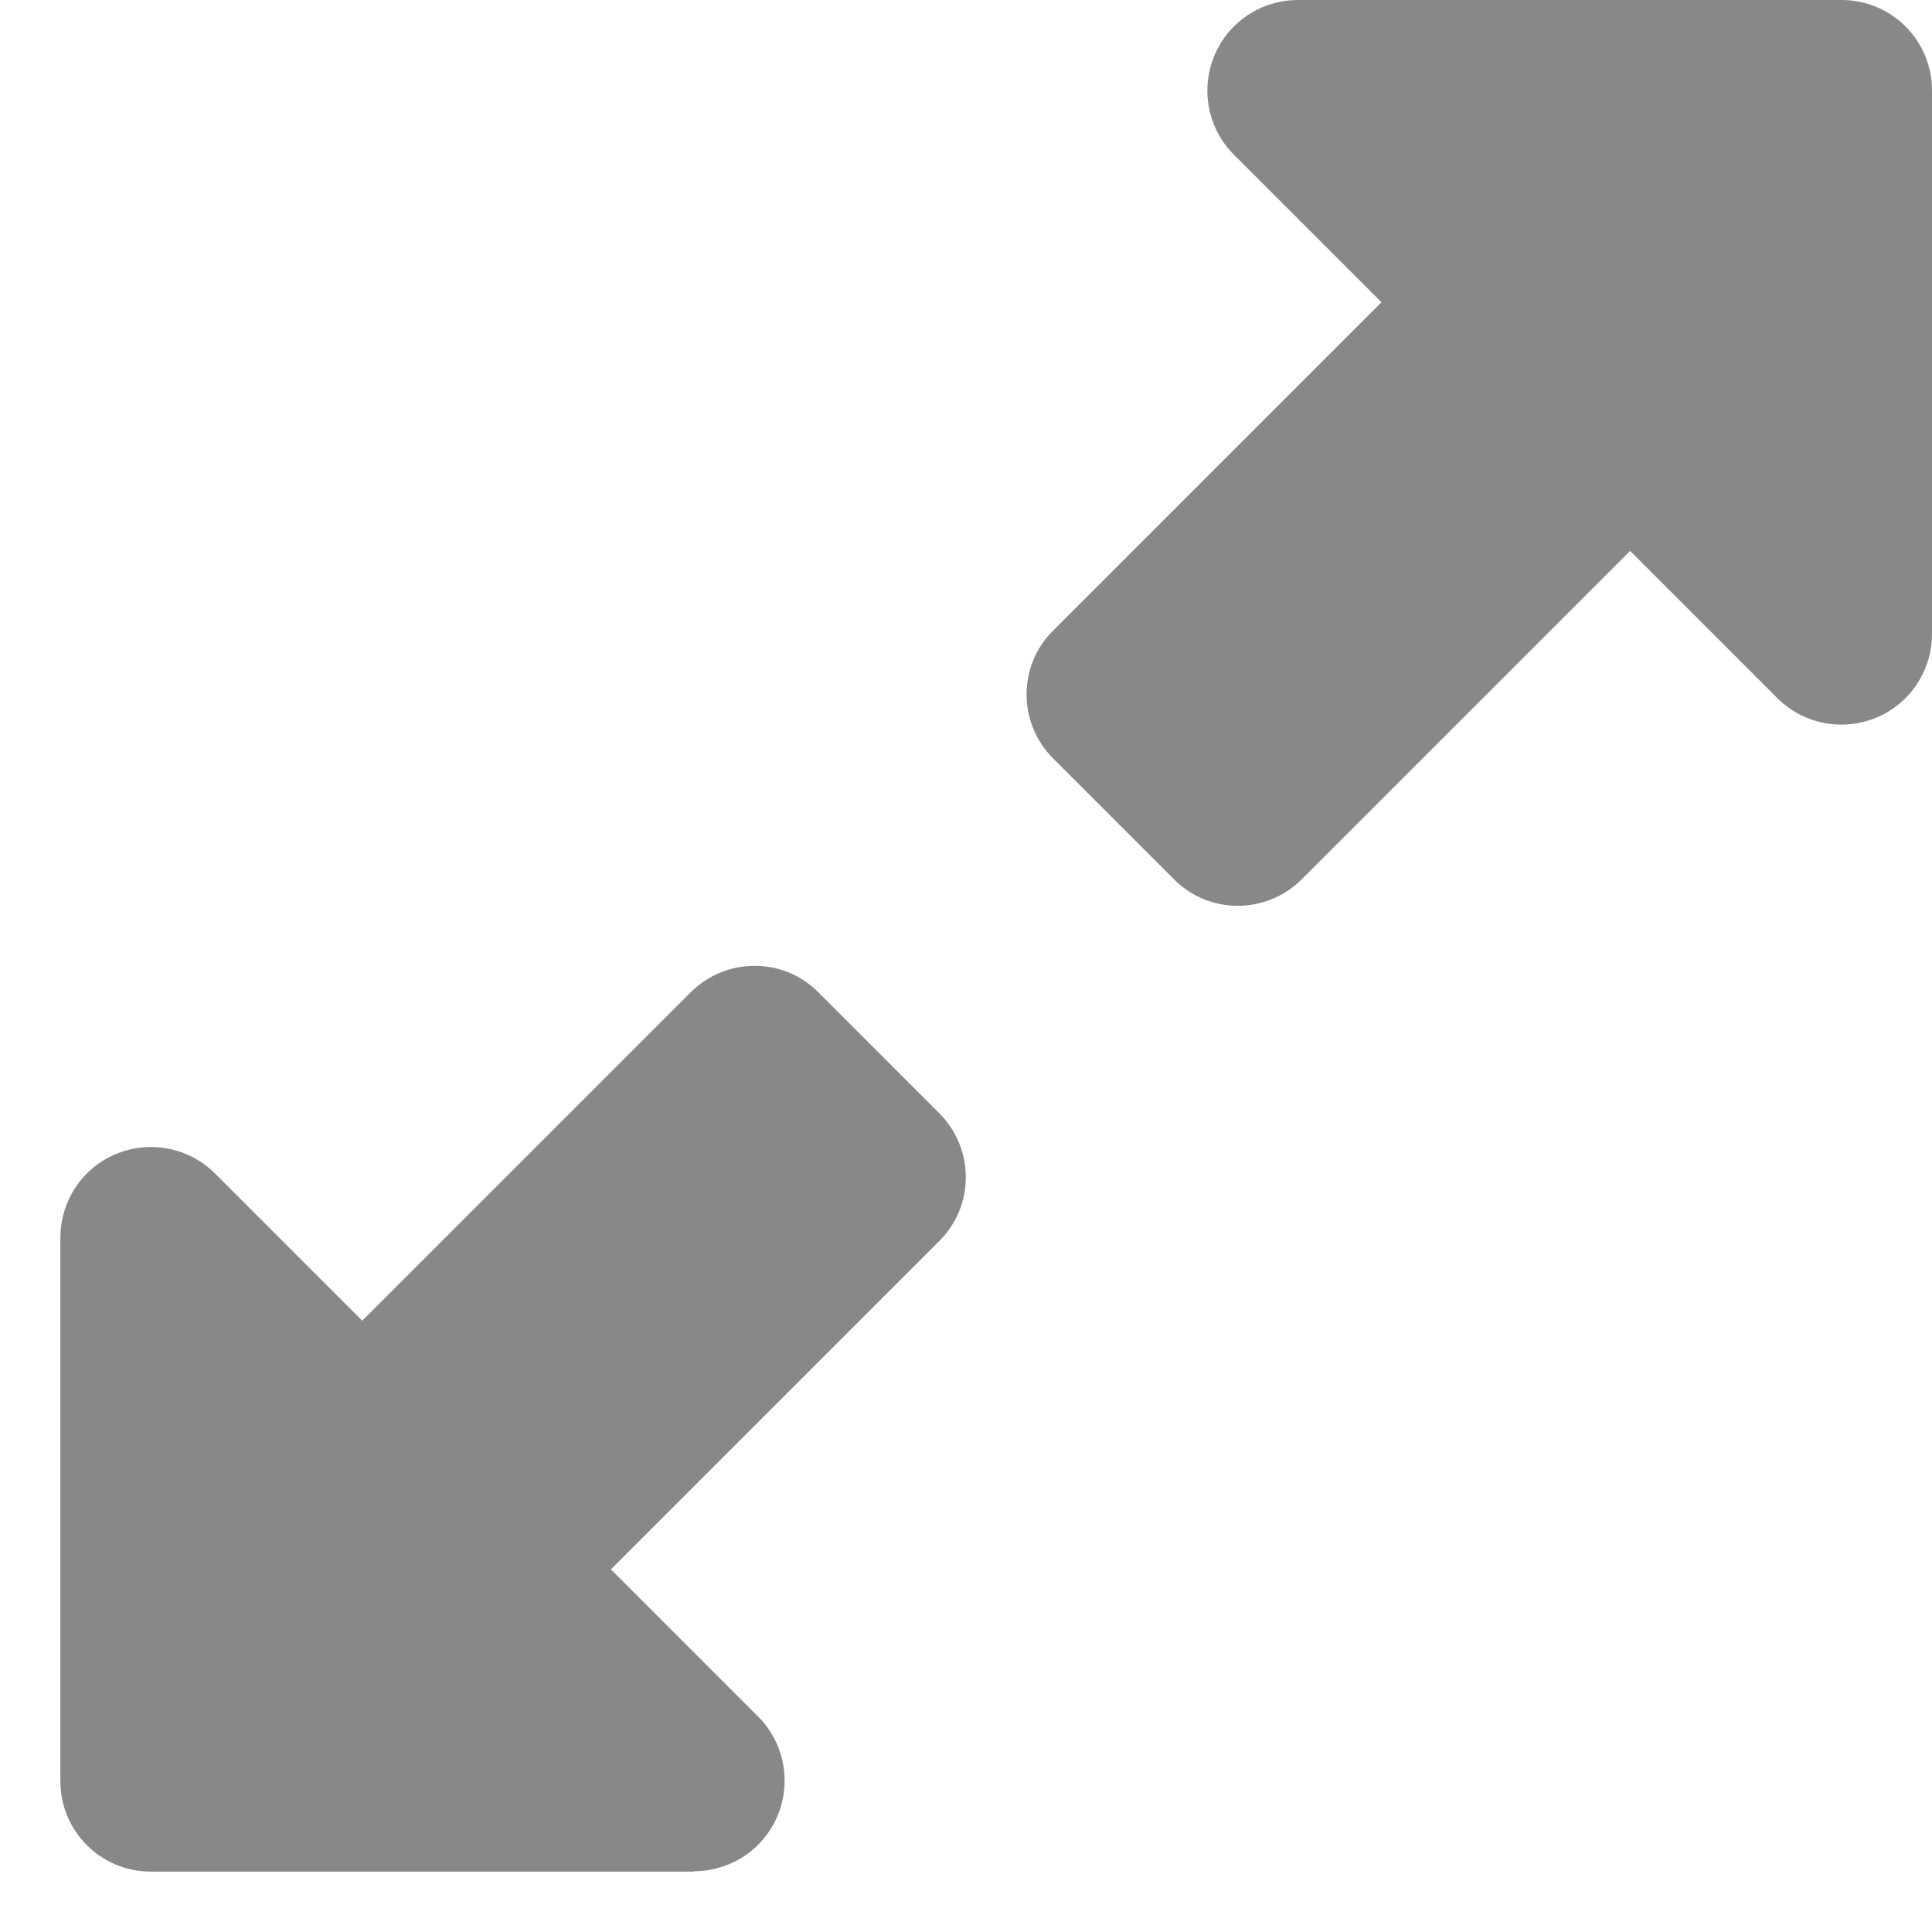
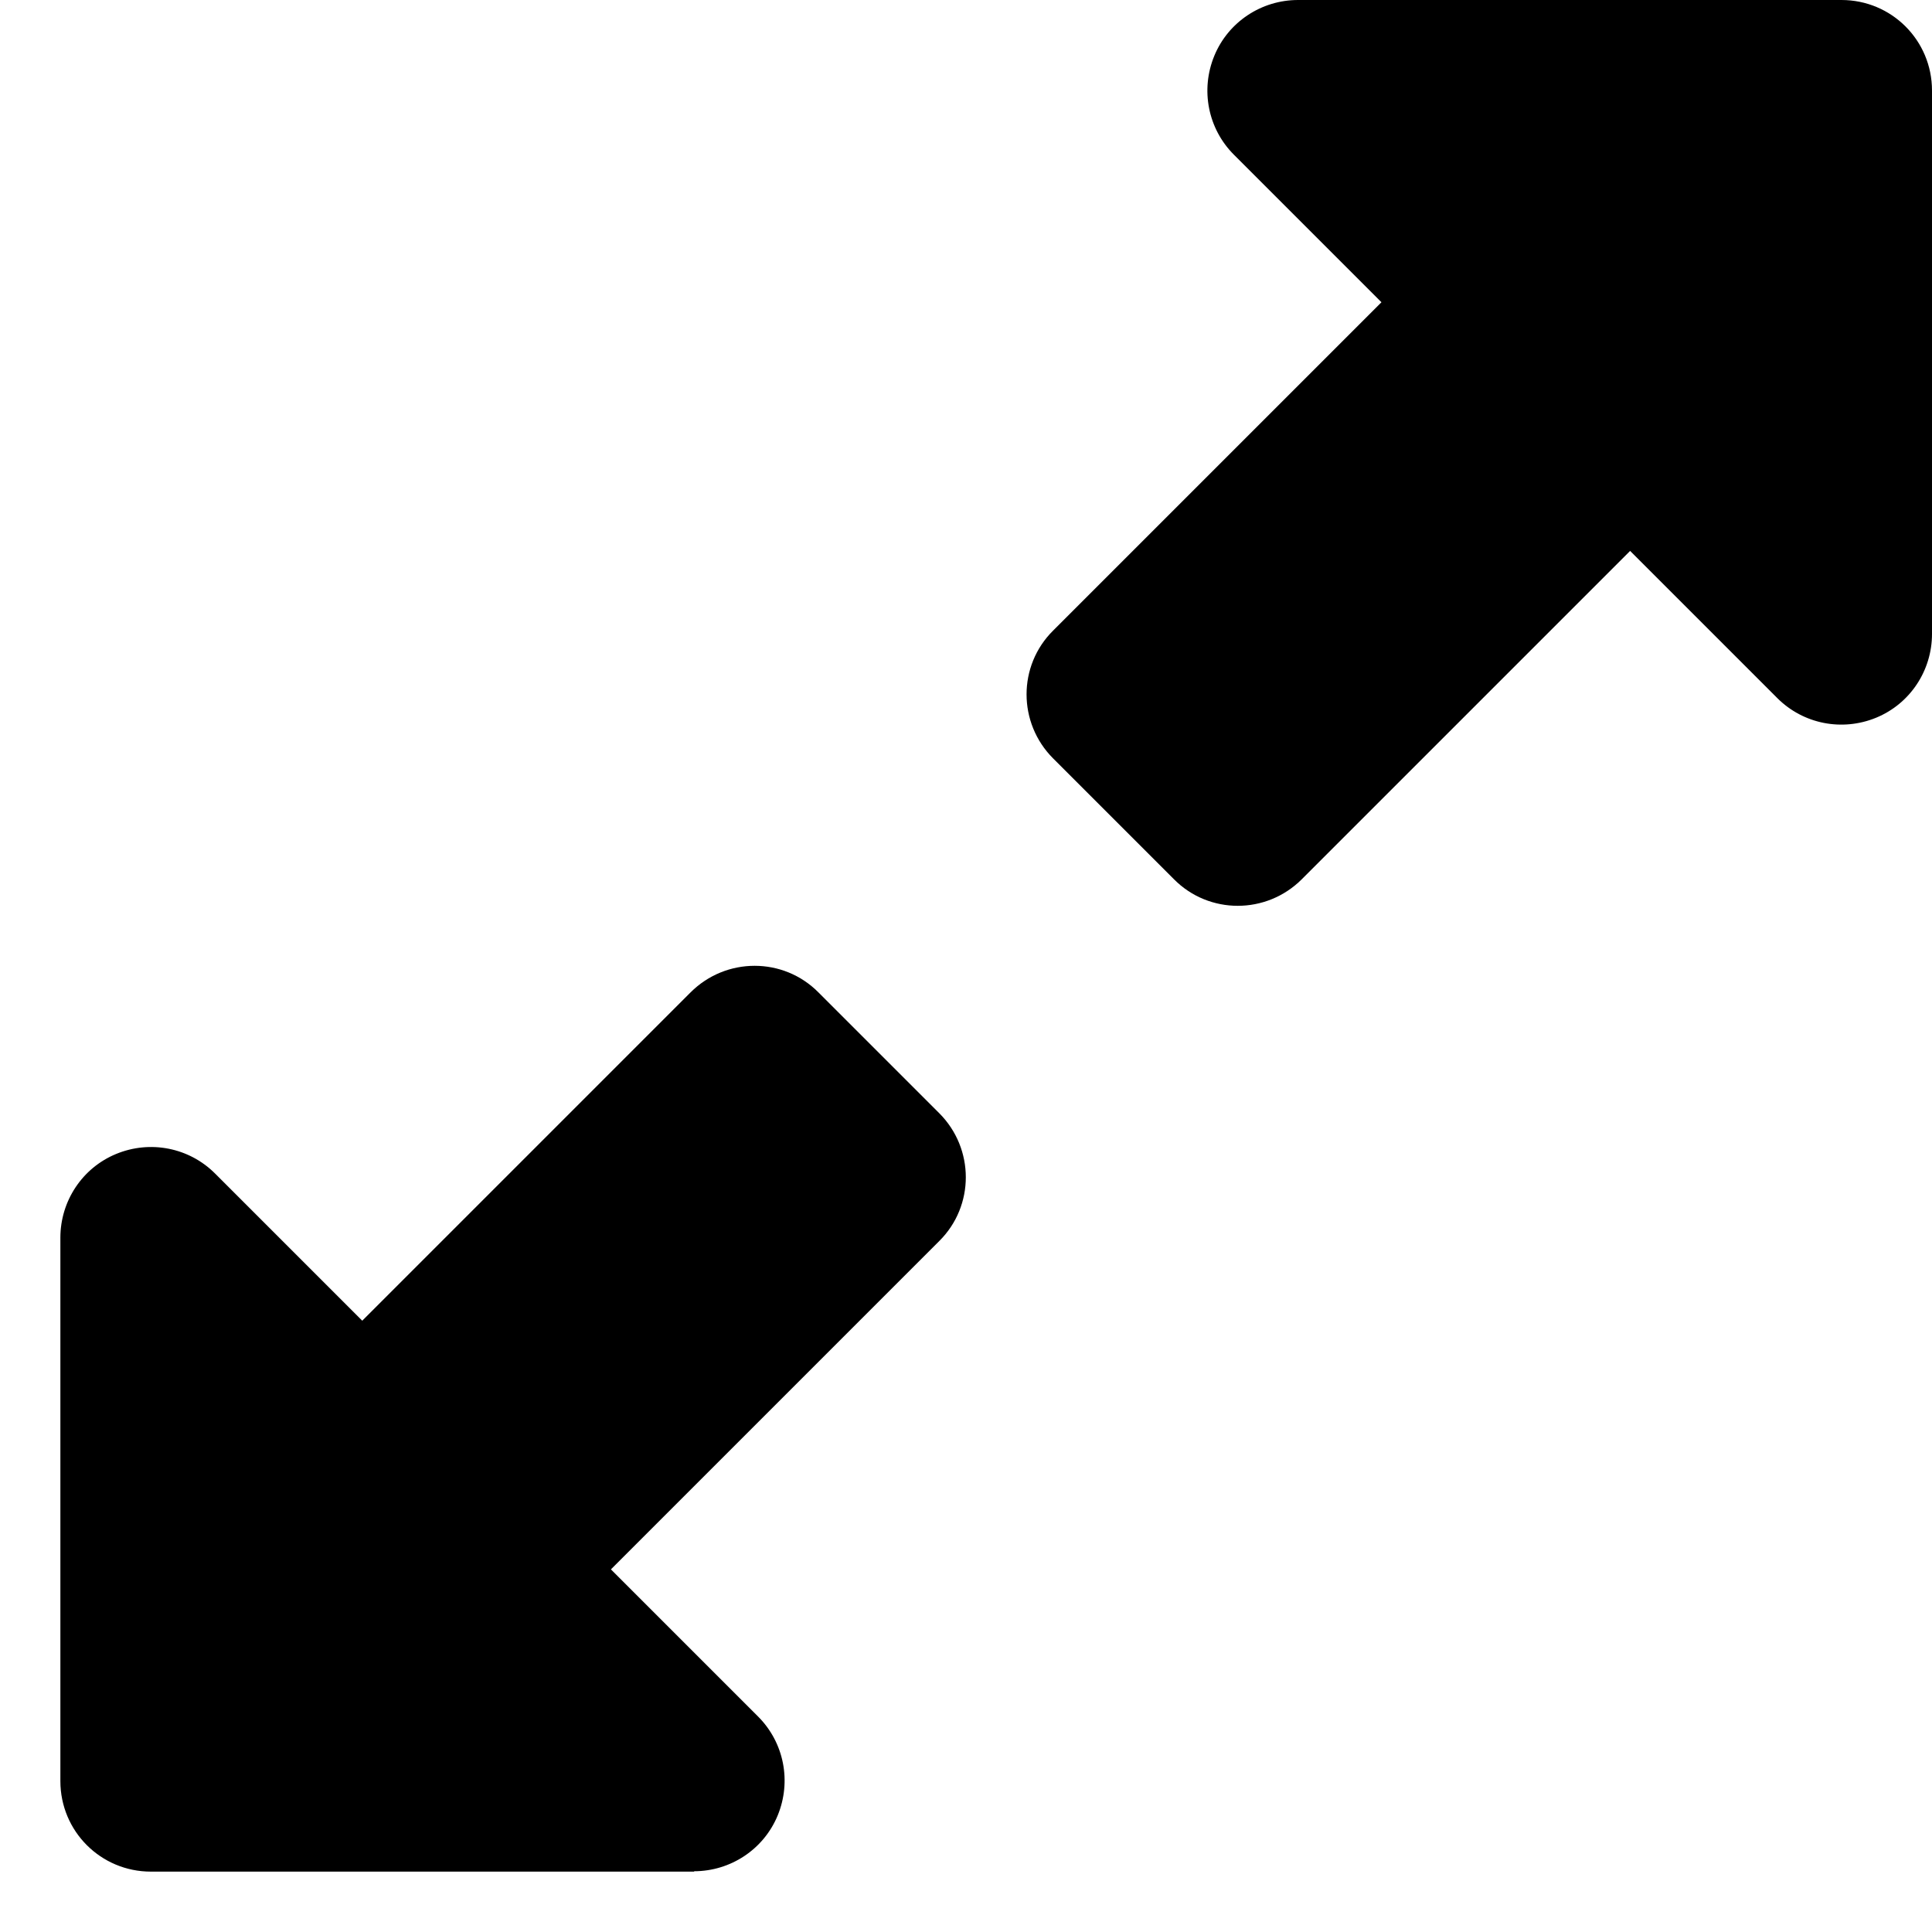
<svg xmlns="http://www.w3.org/2000/svg" viewBox="0 0 512 512">
-   <path fill="#888" d="M344 0H488c13.3 0 24 10.7 24 24V168c0 9.7-5.8 18.5-14.8 22.2s-19.3 1.7-26.2-5.2l-39-39-87 87c-9.4 9.4-24.6 9.4-33.9 0l-32-32c-9.4-9.4-9.4-24.6 0-33.9l87-87L327 41c-6.9-6.9-8.9-17.2-5.2-26.2S334.3 0 344 0zM184 496H40c-13.3 0-24-10.7-24-24V328c0-9.7 5.8-18.5 14.8-22.2s19.3-1.7 26.2 5.2l39 39 87-87c9.4-9.4 24.6-9.4 33.9 0l32 32c9.4 9.4 9.4 24.6 0 33.9l-87 87 39 39c6.9 6.9 8.9 17.2 5.2 26.2s-12.5 14.8-22.2 14.8z" />
+   <path d="M344 0H488c13.3 0 24 10.7 24 24V168c0 9.7-5.8 18.5-14.8 22.2s-19.3 1.7-26.2-5.2l-39-39-87 87c-9.4 9.4-24.6 9.4-33.9 0l-32-32c-9.4-9.4-9.4-24.6 0-33.9l87-87L327 41c-6.9-6.9-8.9-17.2-5.2-26.2S334.3 0 344 0zM184 496H40c-13.3 0-24-10.7-24-24V328c0-9.7 5.8-18.5 14.8-22.2s19.3-1.7 26.2 5.2l39 39 87-87c9.4-9.4 24.6-9.4 33.9 0l32 32c9.4 9.4 9.4 24.6 0 33.9l-87 87 39 39c6.9 6.9 8.9 17.2 5.2 26.2s-12.5 14.8-22.2 14.8z" />
</svg>
